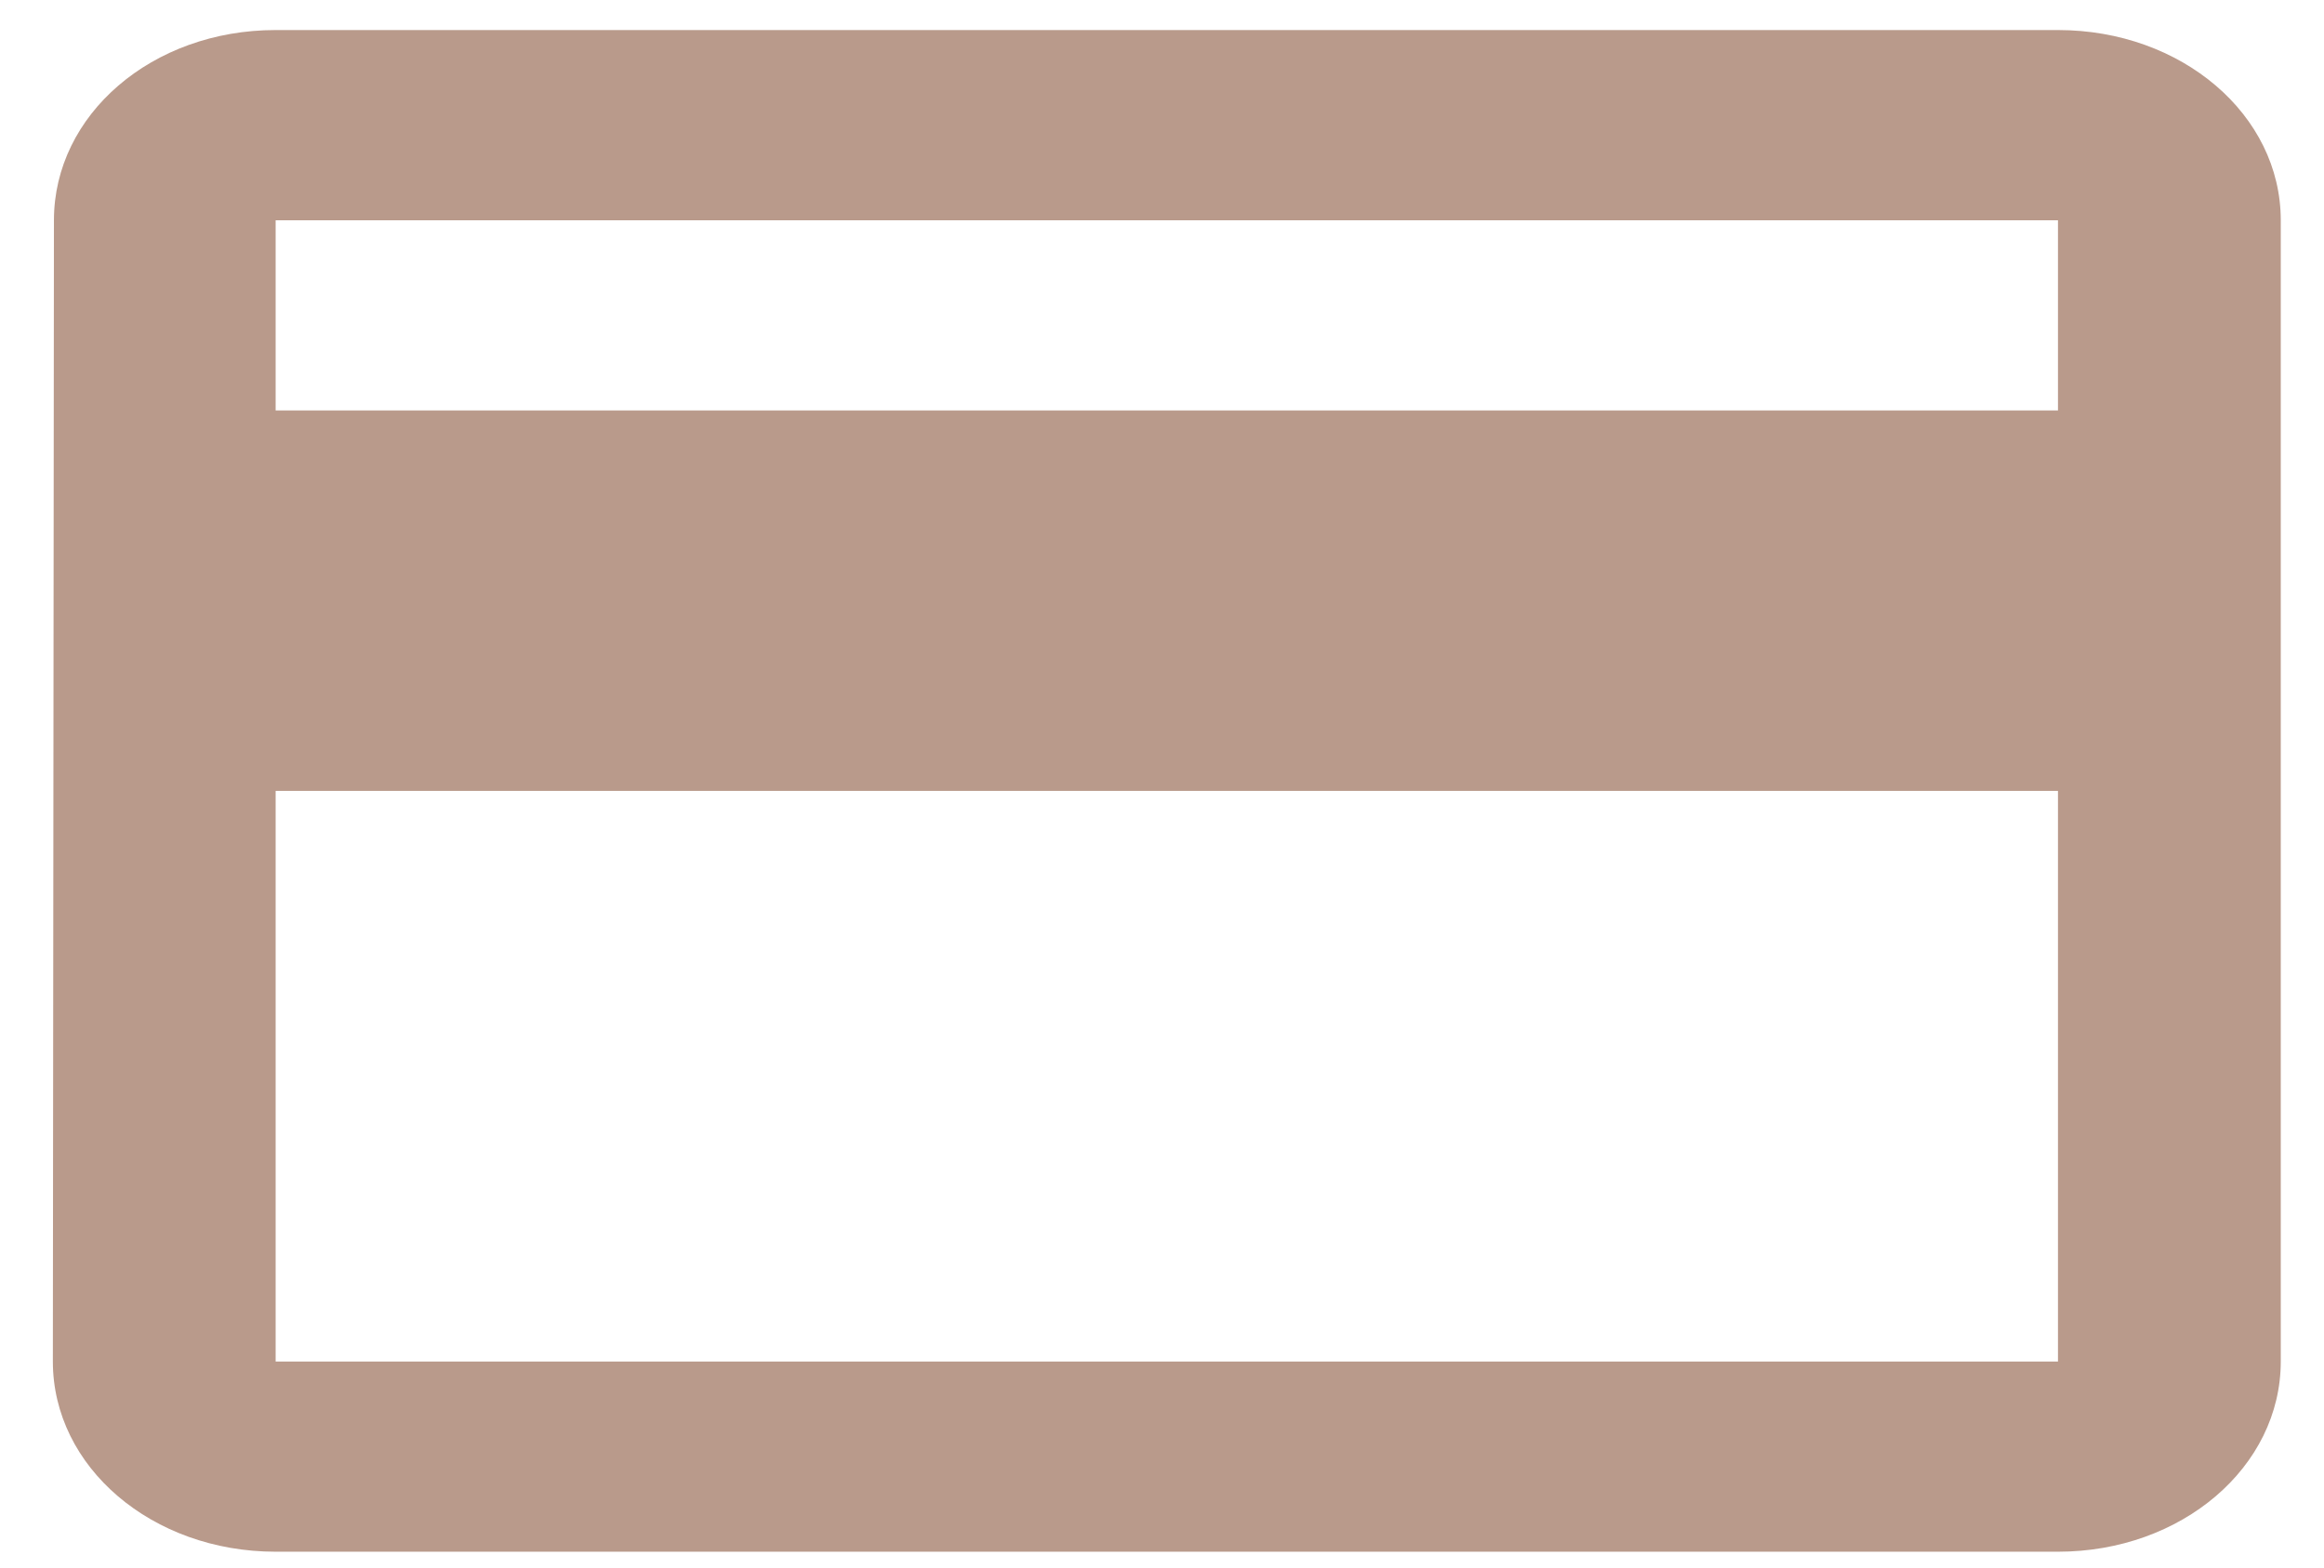
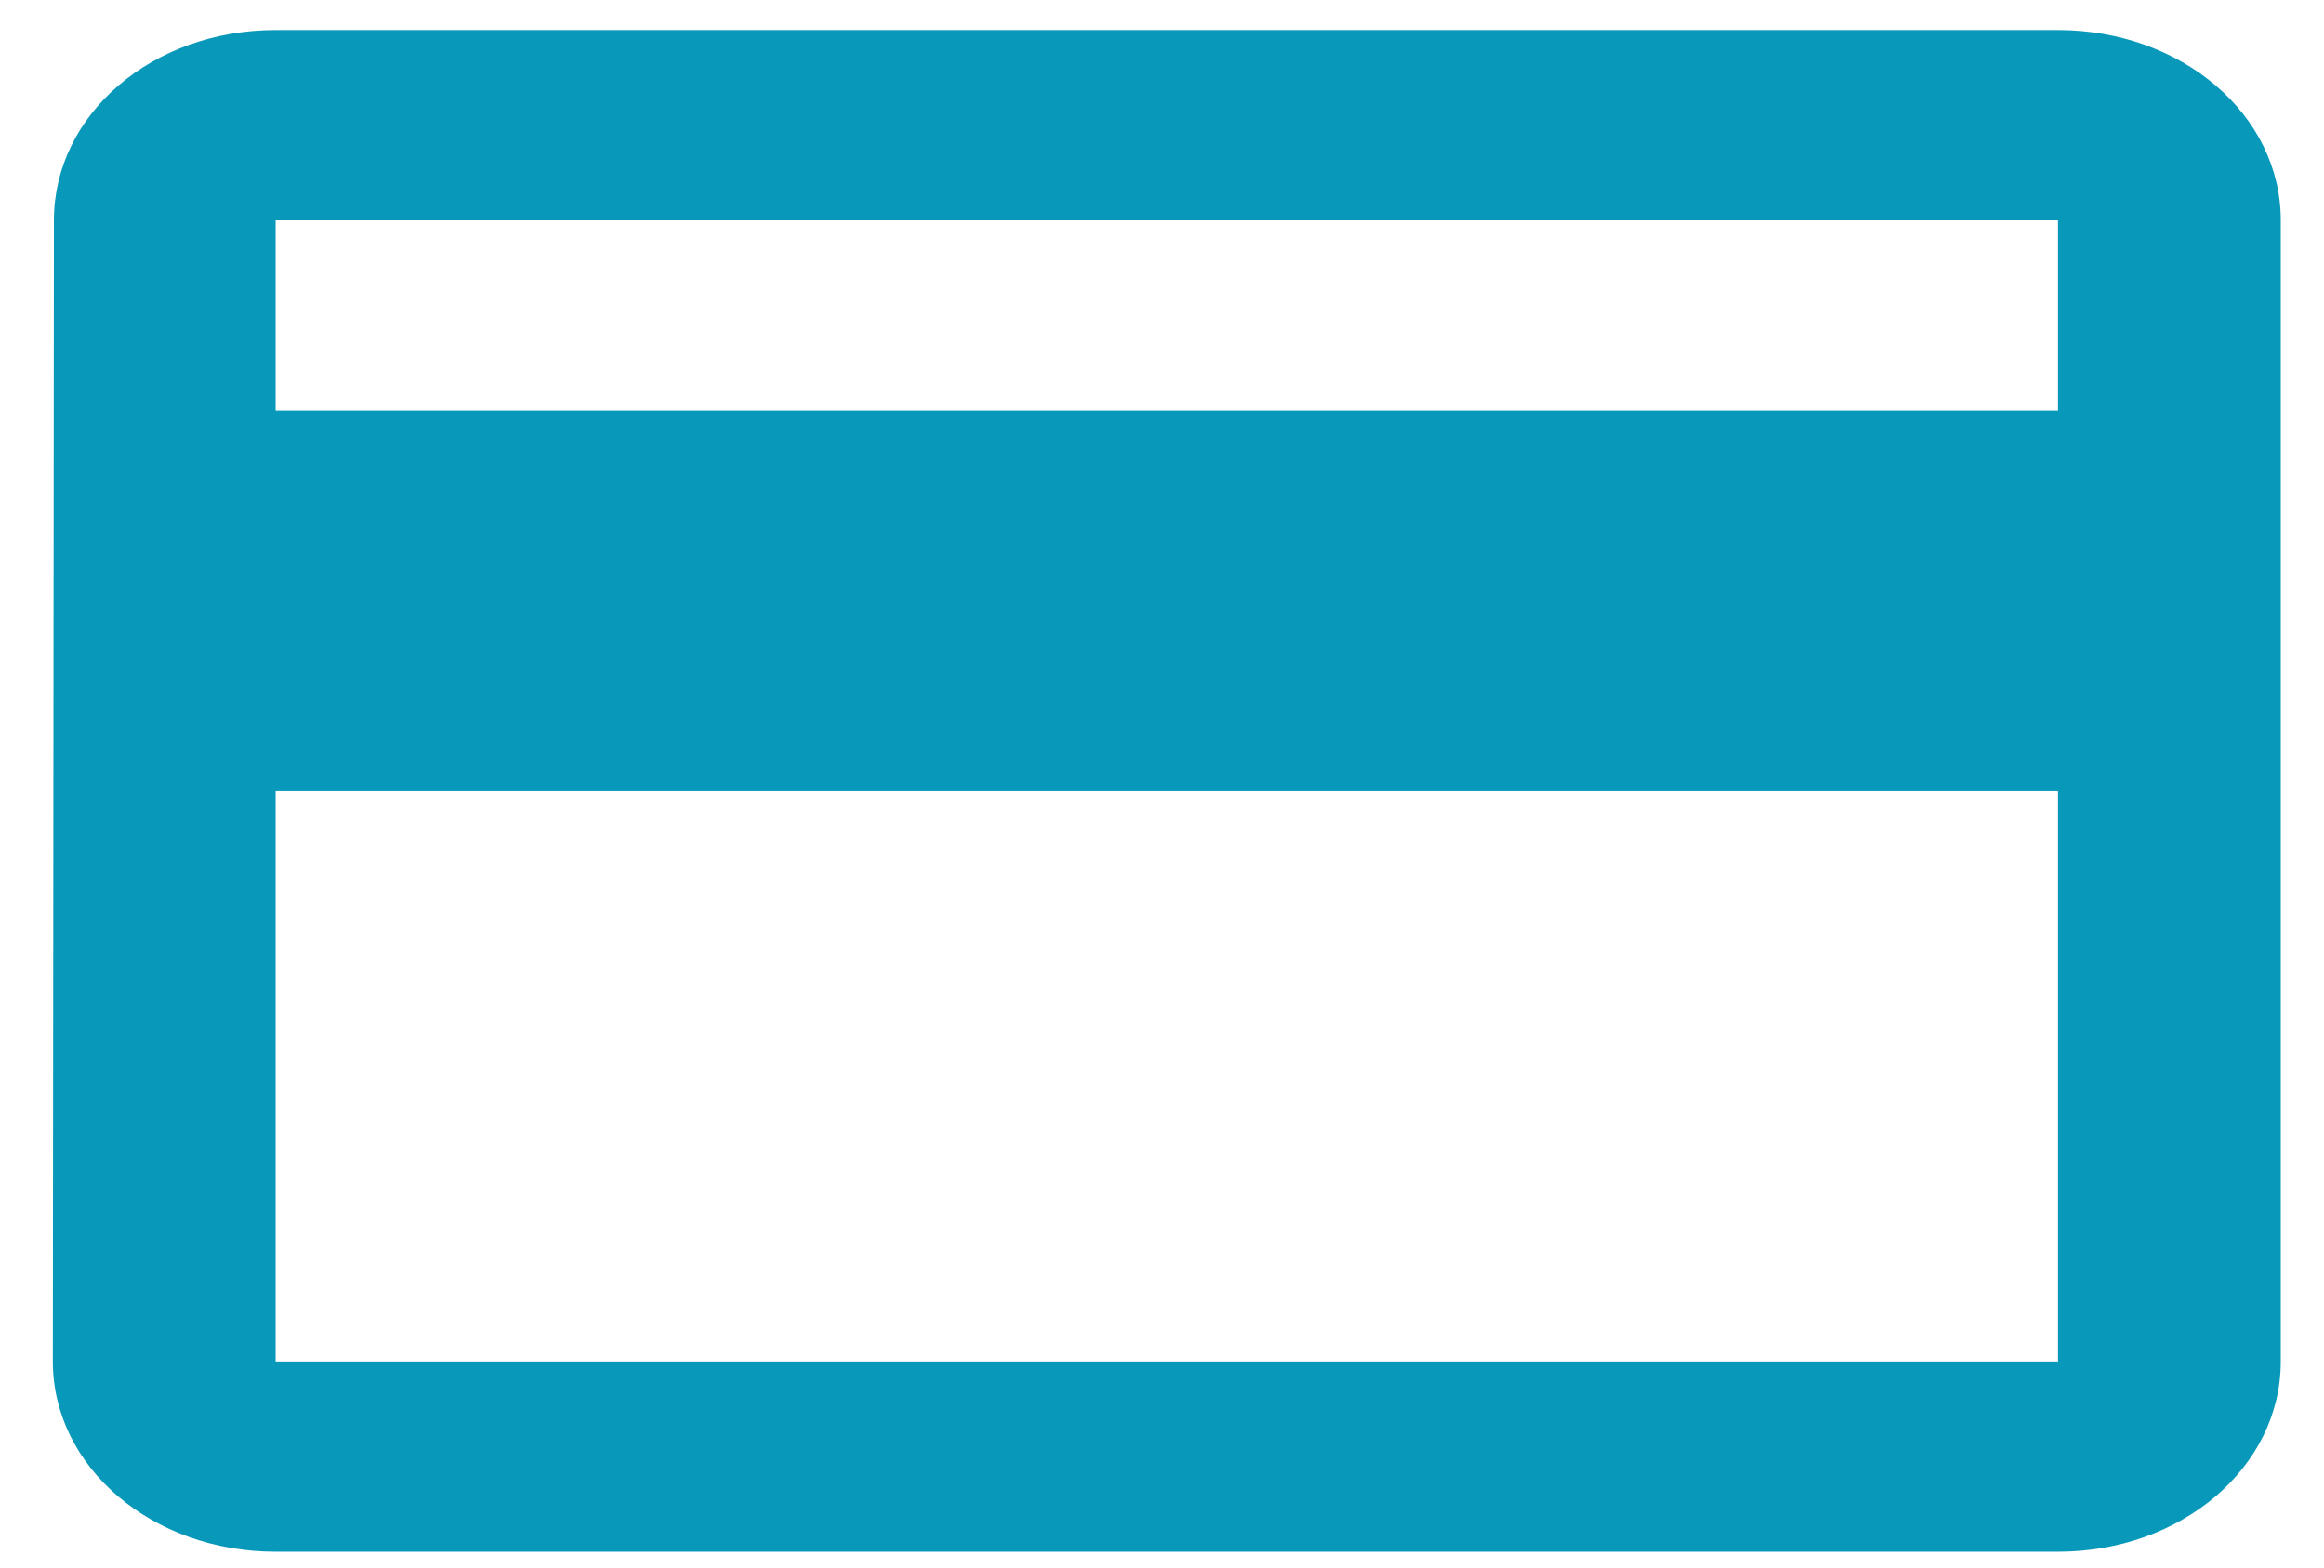
- <svg xmlns="http://www.w3.org/2000/svg" width="43" height="29" viewBox="0 0 43 29" fill="none">
-   <path fill-rule="evenodd" clip-rule="evenodd" d="M38.078 0.556H5.1C2.812 0.556 0.998 2.122 0.998 4.076L0.978 25.195C0.978 27.149 2.812 28.715 5.1 28.715H38.078C40.366 28.715 42.2 27.149 42.2 25.195V4.076C42.2 2.122 40.366 0.556 38.078 0.556ZM38.078 25.196H5.1V14.636H38.078V25.196ZM5.1 7.596H38.078V4.076H5.1V7.596Z" fill="#B99A8B" />
+ <svg xmlns="http://www.w3.org/2000/svg" width="43" height="29" viewBox="0 0 43 29" fill="#0899ba">
+   <path fill-rule="evenodd" clip-rule="evenodd" d="M38.078 0.556H5.1C2.812 0.556 0.998 2.122 0.998 4.076L0.978 25.195C0.978 27.149 2.812 28.715 5.1 28.715H38.078C40.366 28.715 42.2 27.149 42.2 25.195V4.076C42.2 2.122 40.366 0.556 38.078 0.556ZM38.078 25.196H5.1V14.636H38.078V25.196ZM5.1 7.596H38.078V4.076H5.1V7.596Z" />
</svg>
